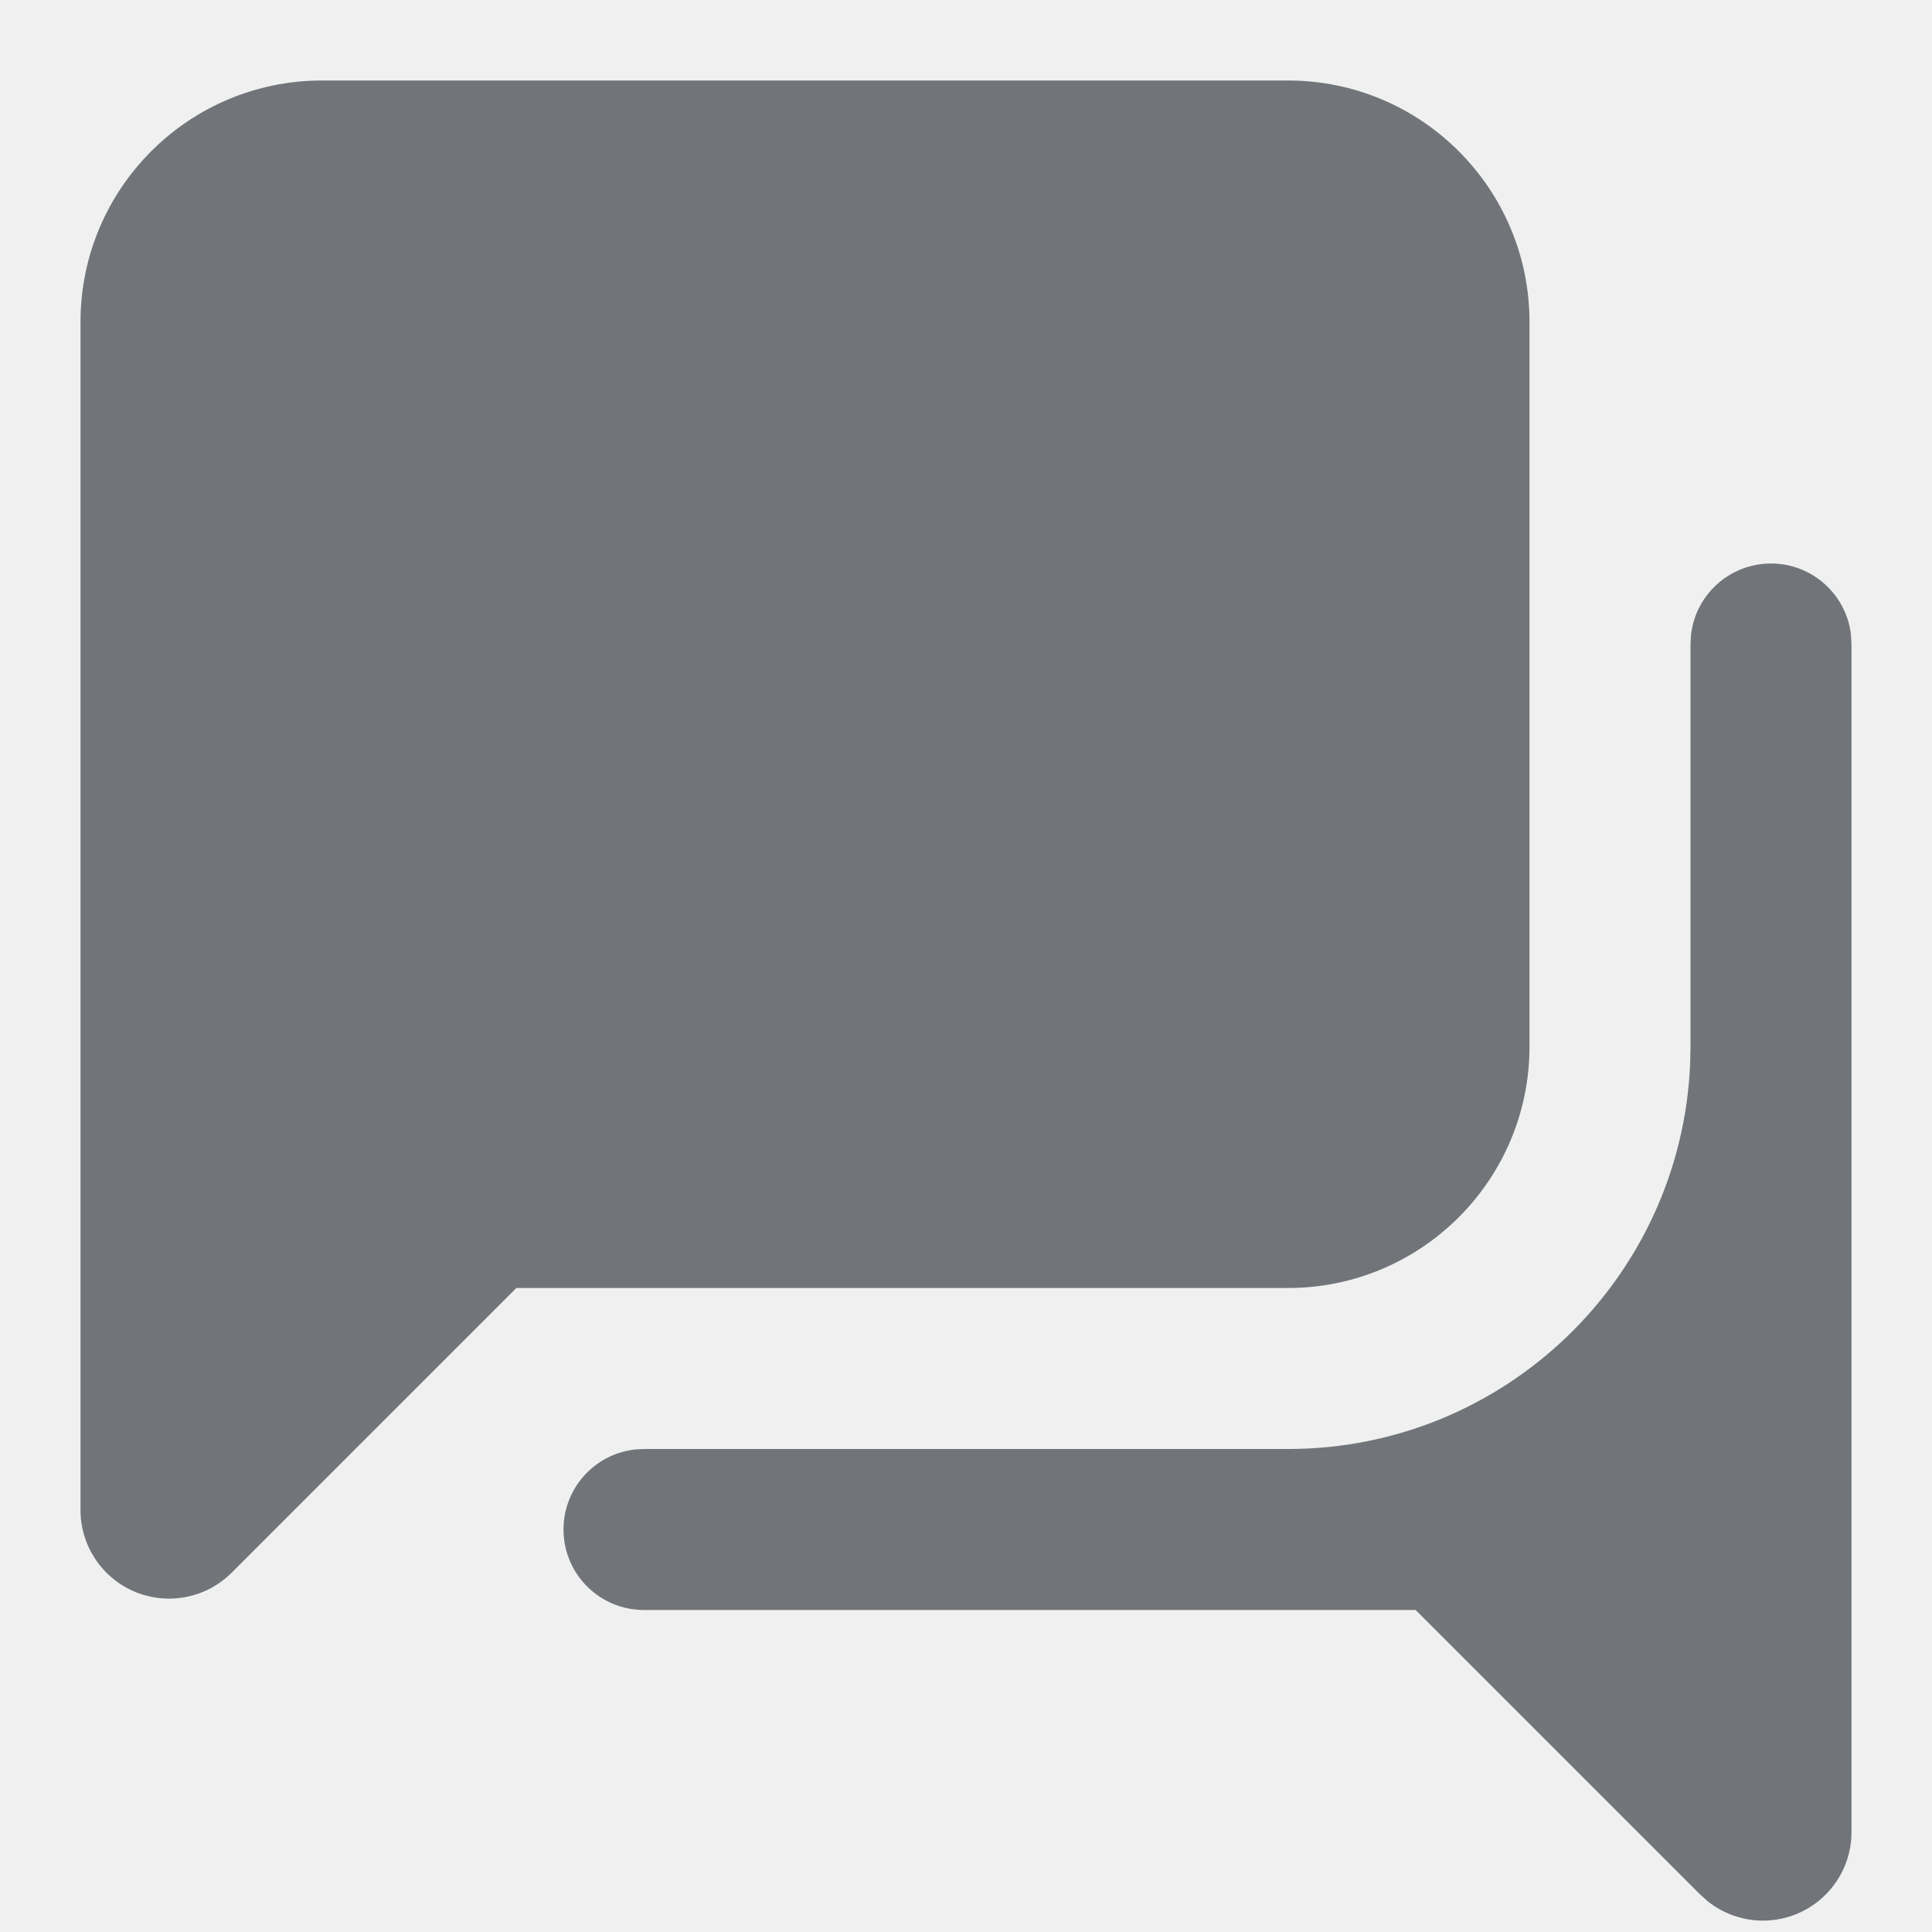
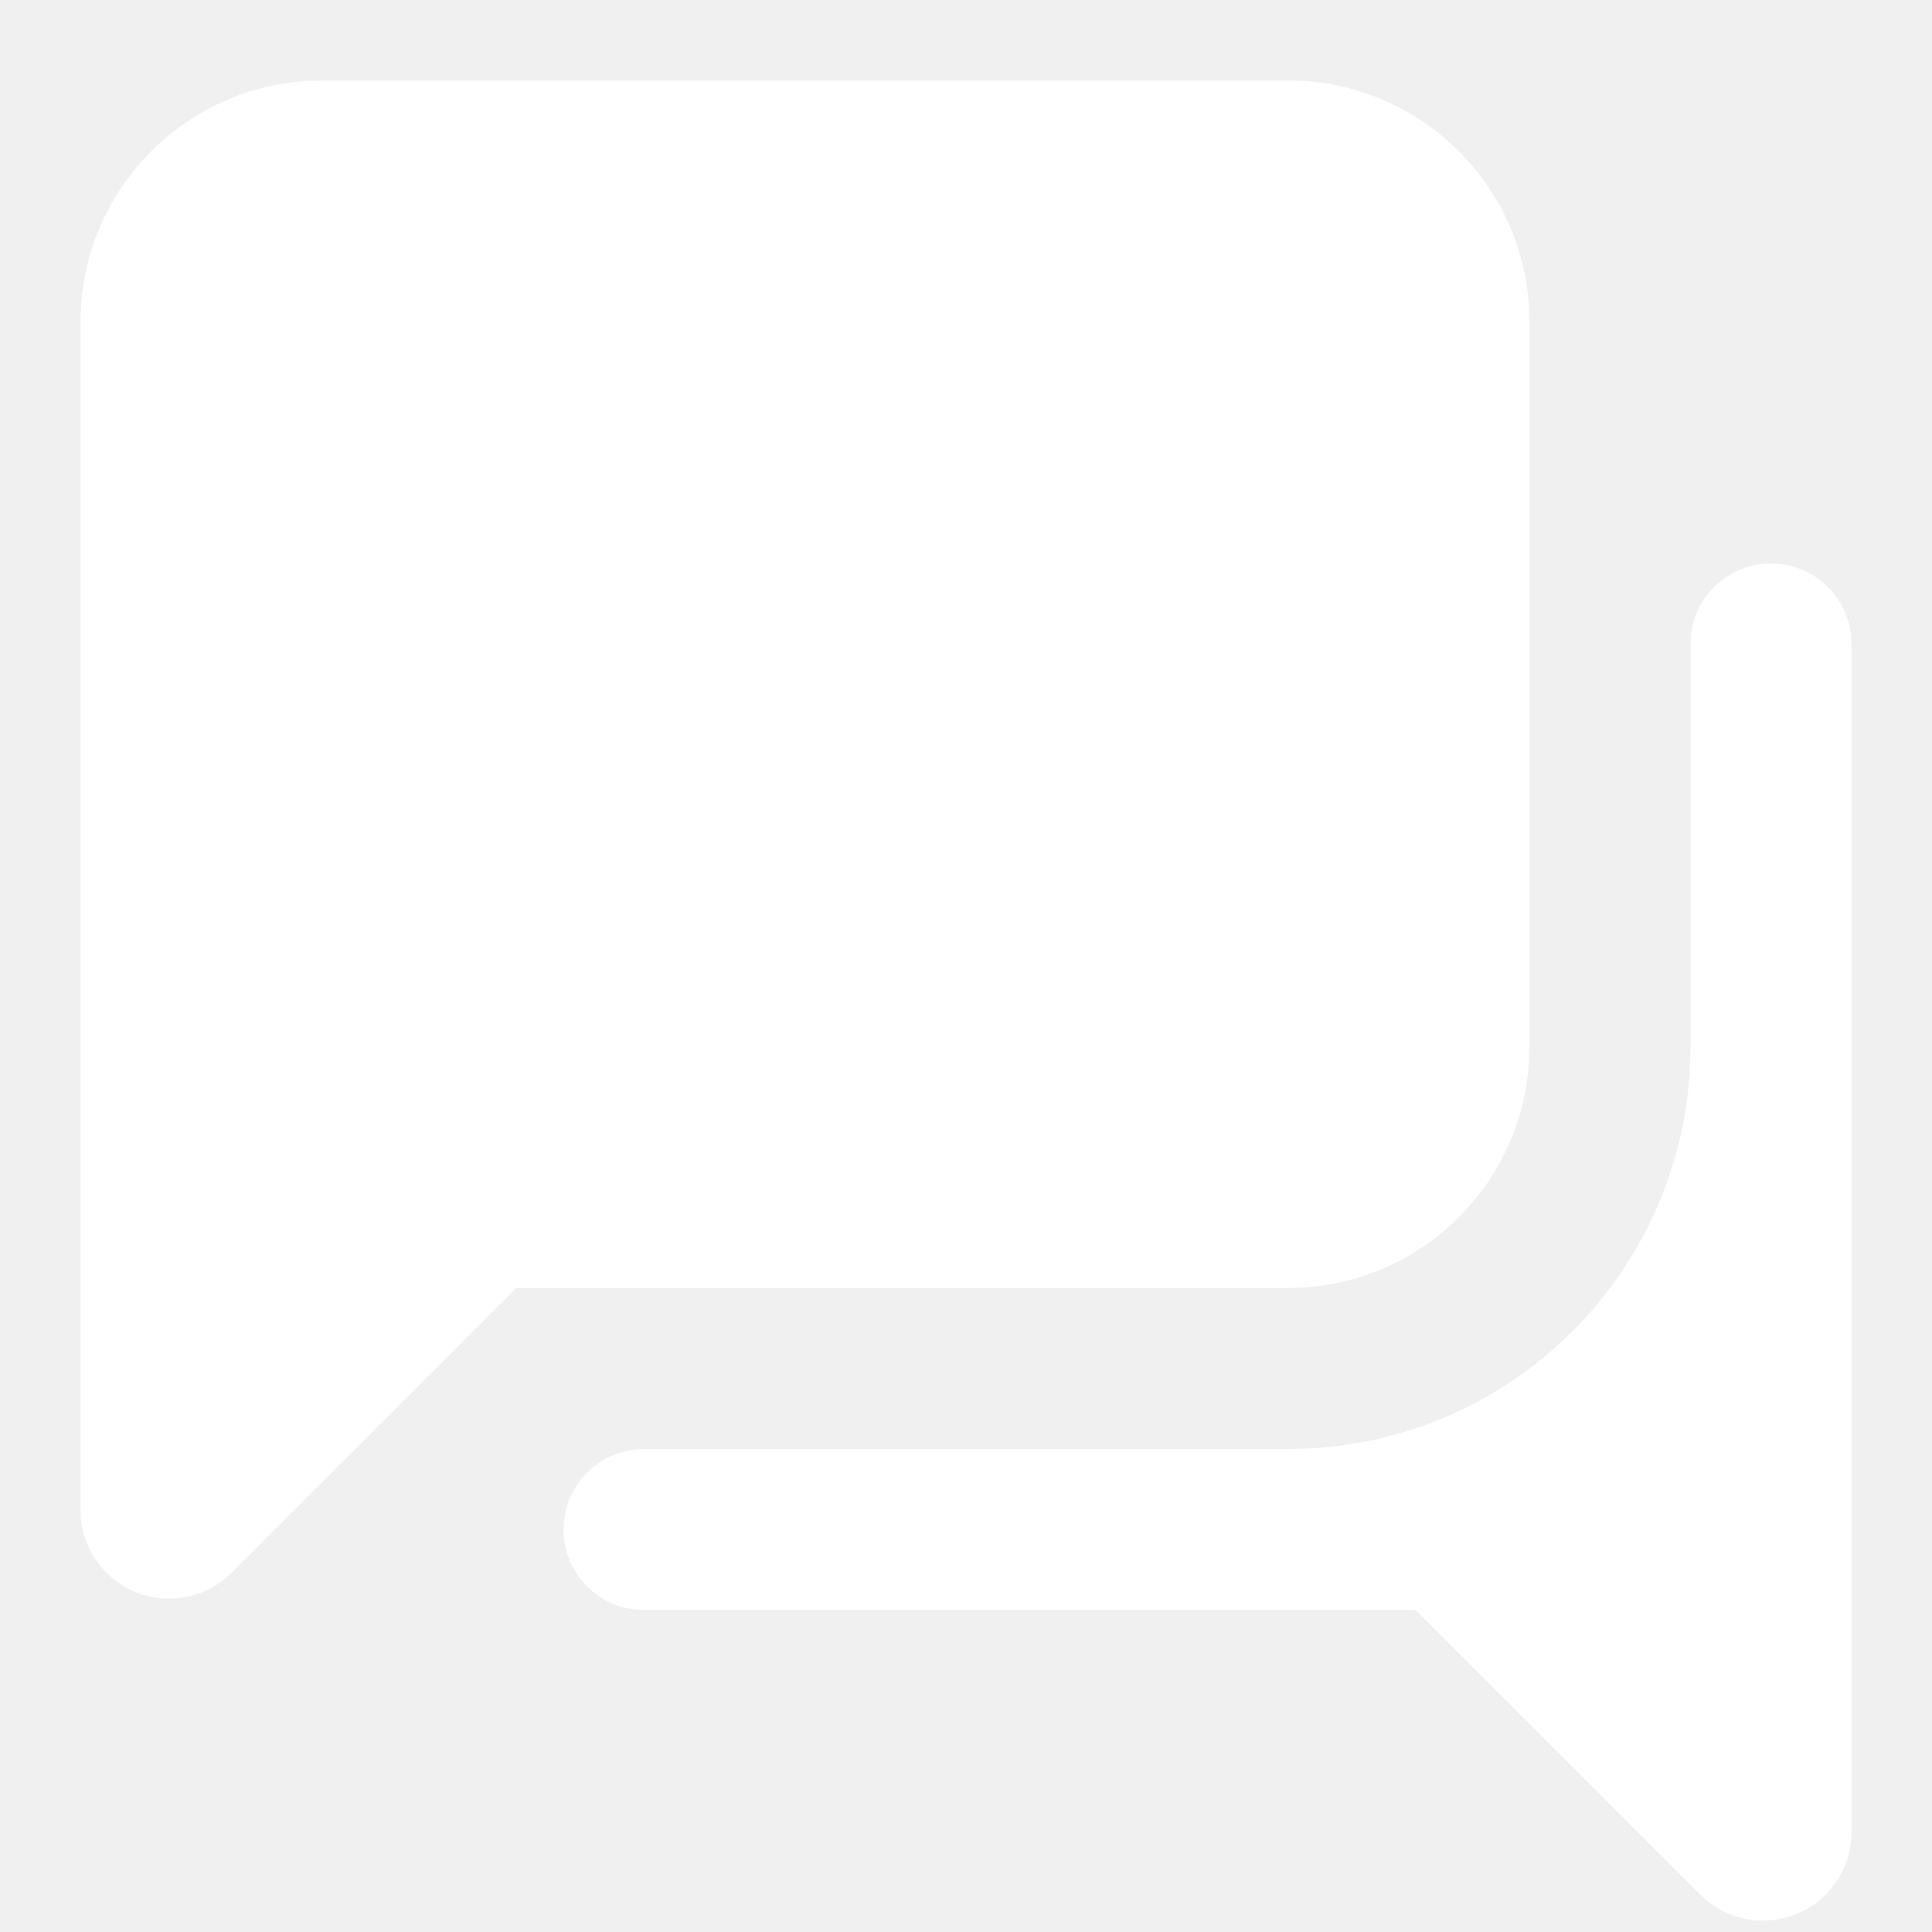
<svg xmlns="http://www.w3.org/2000/svg" width="144" height="144" viewBox="0 0 144 144">
  <g fill="none" fill-rule="evenodd">
    <rect width="144" height="144" />
-     <path fill="#717579" fill-rule="nonzero" d="M132,42 C135.077,42 137.613,44.316 137.96,47.3 L138,48 L138,136.551 C138,140.197 135.045,143.151 131.4,143.151 C129.9,143.151 128.452,142.641 127.289,141.715 L126.733,141.218 L105.515,120 L48,120 C44.686,120 42,117.314 42,114 C42,110.923 44.316,108.387 47.3,108.04 L48,108 L96,108 C112.133,108 125.291,95.266 125.973,79.301 L126,78 L126,48 L126.04,47.3 C126.387,44.316 128.923,42 132,42 Z M96,6 C105.941,6 114,14.059 114,24 L114,78 C114,87.941 105.941,96 96,96 L38.485,96 L17.267,117.218 C14.689,119.796 10.511,119.796 7.933,117.218 C6.695,115.981 6,114.302 6,112.551 L6,24 C6,14.059 14.059,6 24,6 L96,6 Z" />
+     <path fill="#fff" fill-rule="nonzero" d="M132,42 C135.077,42 137.613,44.316 137.96,47.3 L138,48 L138,136.551 C138,140.197 135.045,143.151 131.4,143.151 C129.9,143.151 128.452,142.641 127.289,141.715 L126.733,141.218 L105.515,120 L48,120 C44.686,120 42,117.314 42,114 C42,110.923 44.316,108.387 47.3,108.04 L48,108 L96,108 C112.133,108 125.291,95.266 125.973,79.301 L126,78 L126,48 L126.04,47.3 C126.387,44.316 128.923,42 132,42 Z M96,6 C105.941,6 114,14.059 114,24 L114,78 C114,87.941 105.941,96 96,96 L38.485,96 L17.267,117.218 C14.689,119.796 10.511,119.796 7.933,117.218 C6.695,115.981 6,114.302 6,112.551 L6,24 C6,14.059 14.059,6 24,6 L96,6 Z" />
  </g>
</svg>
